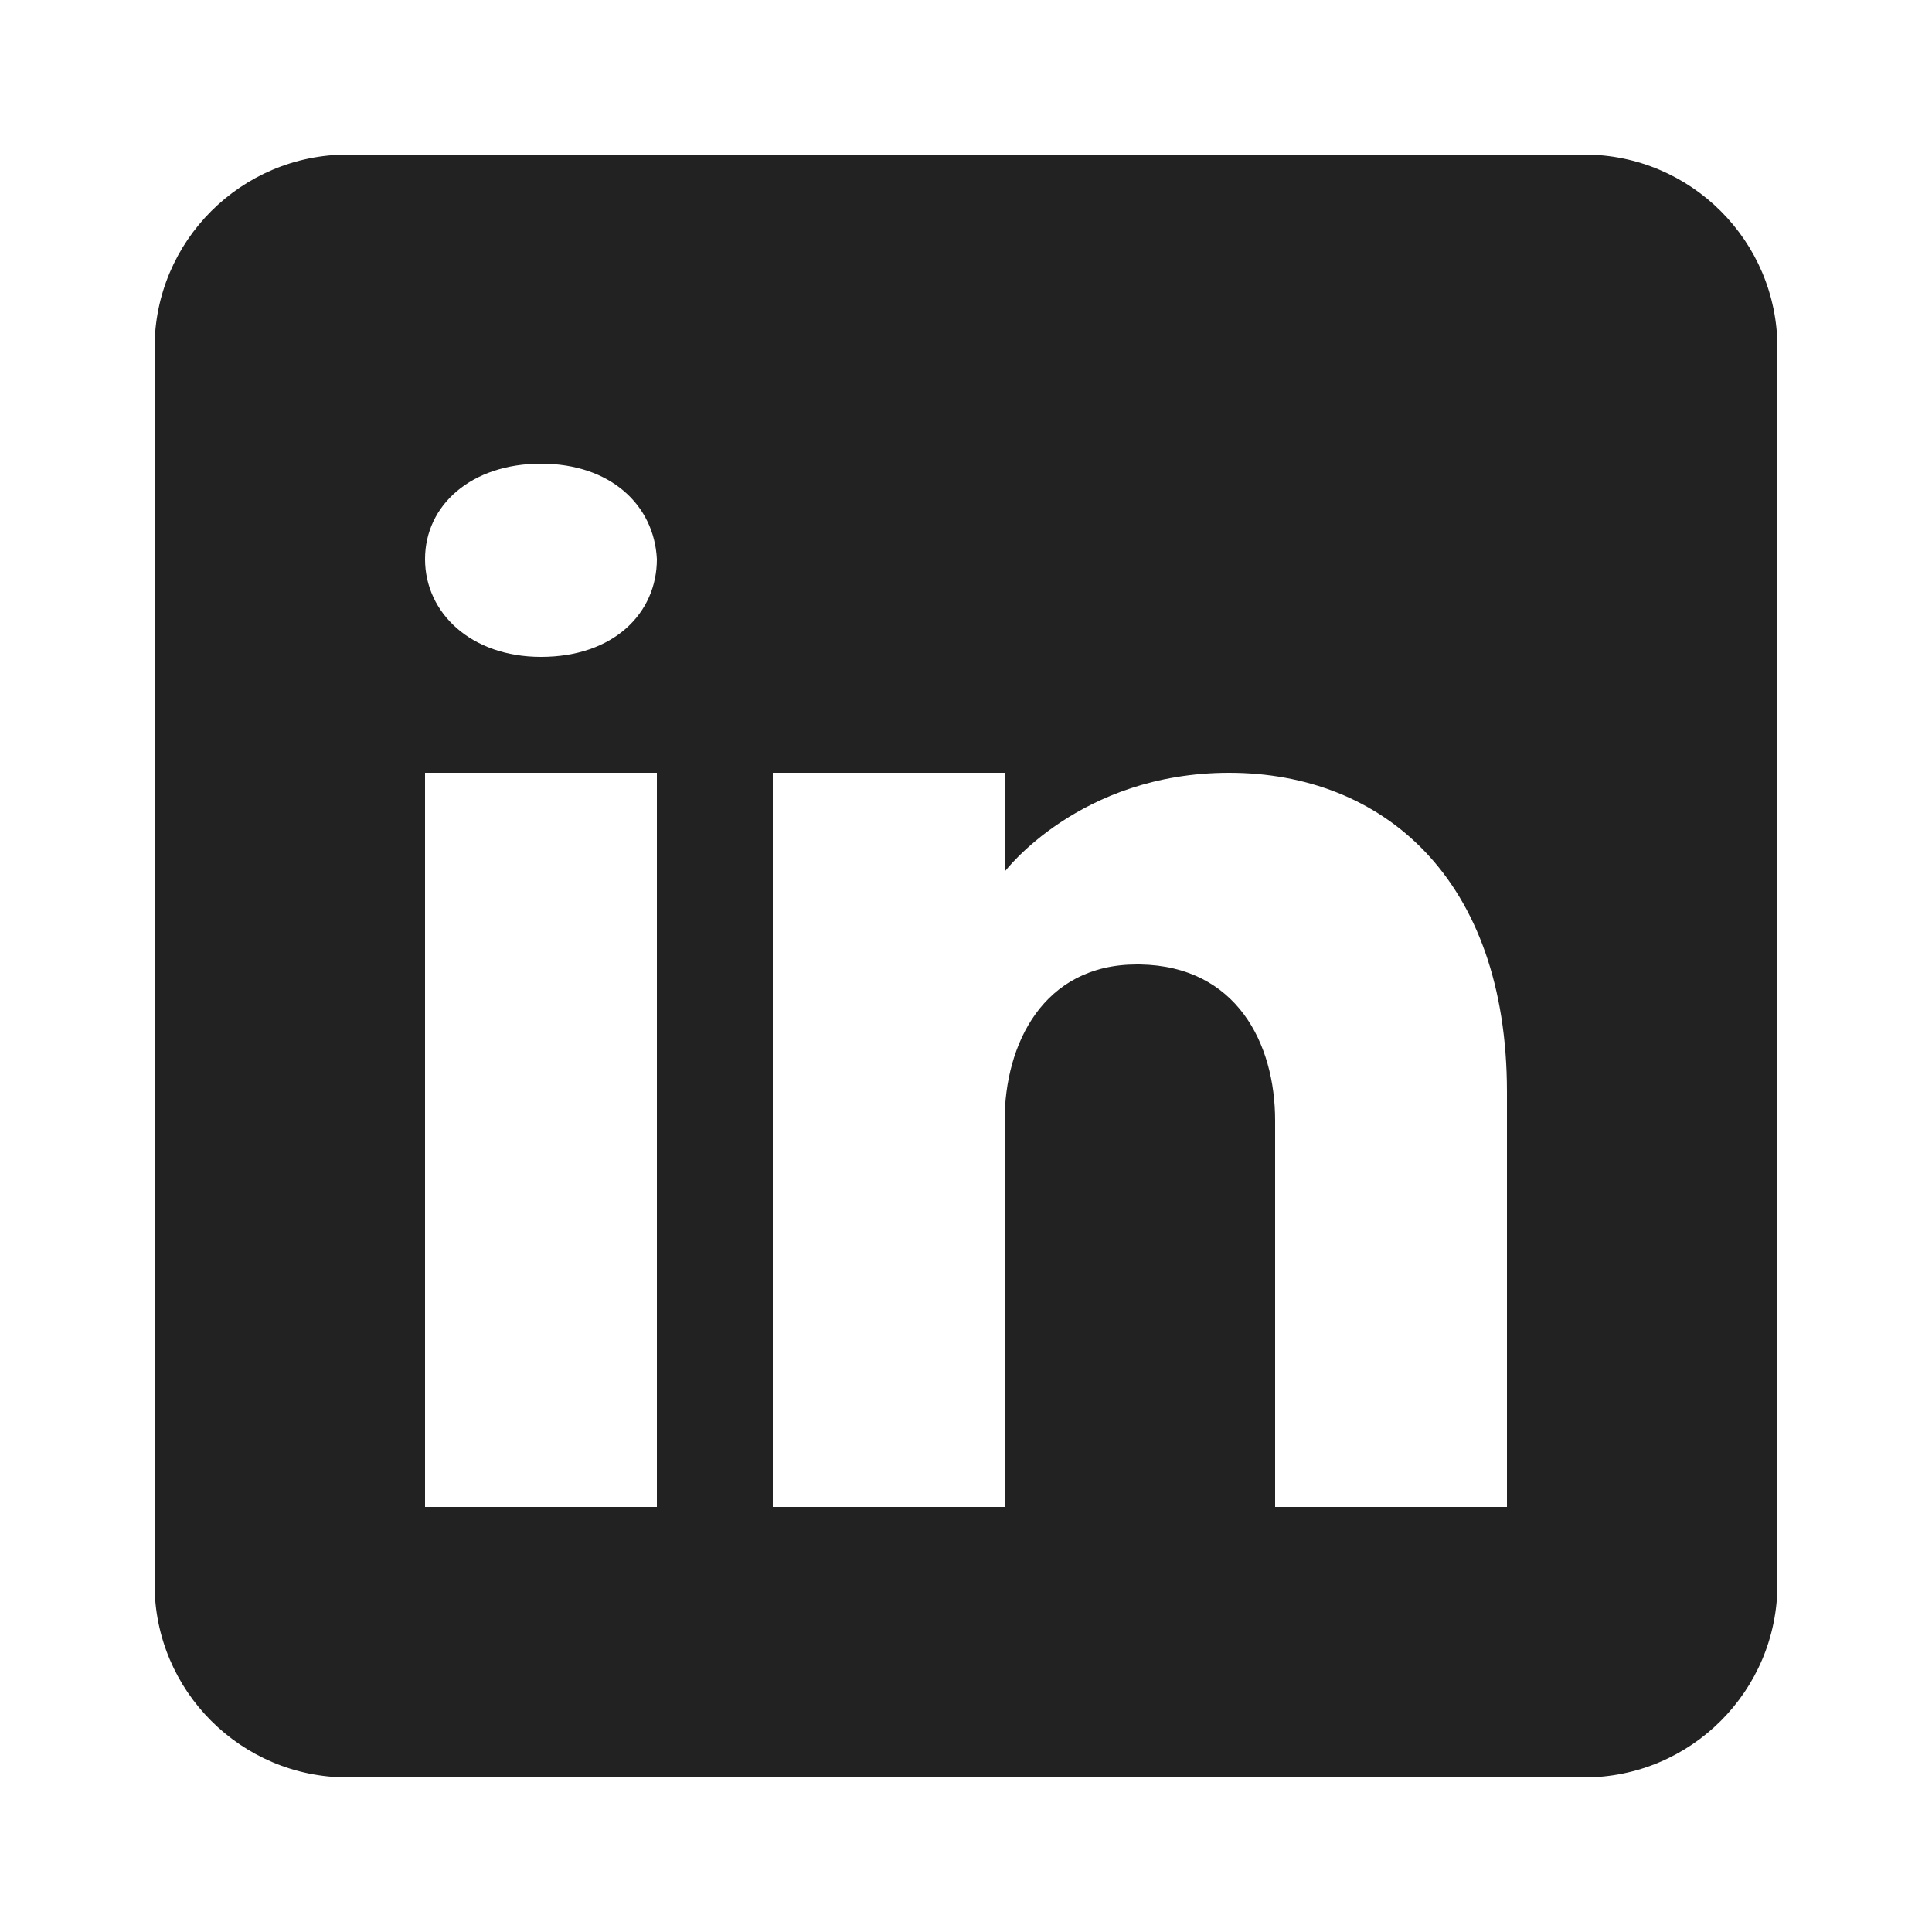
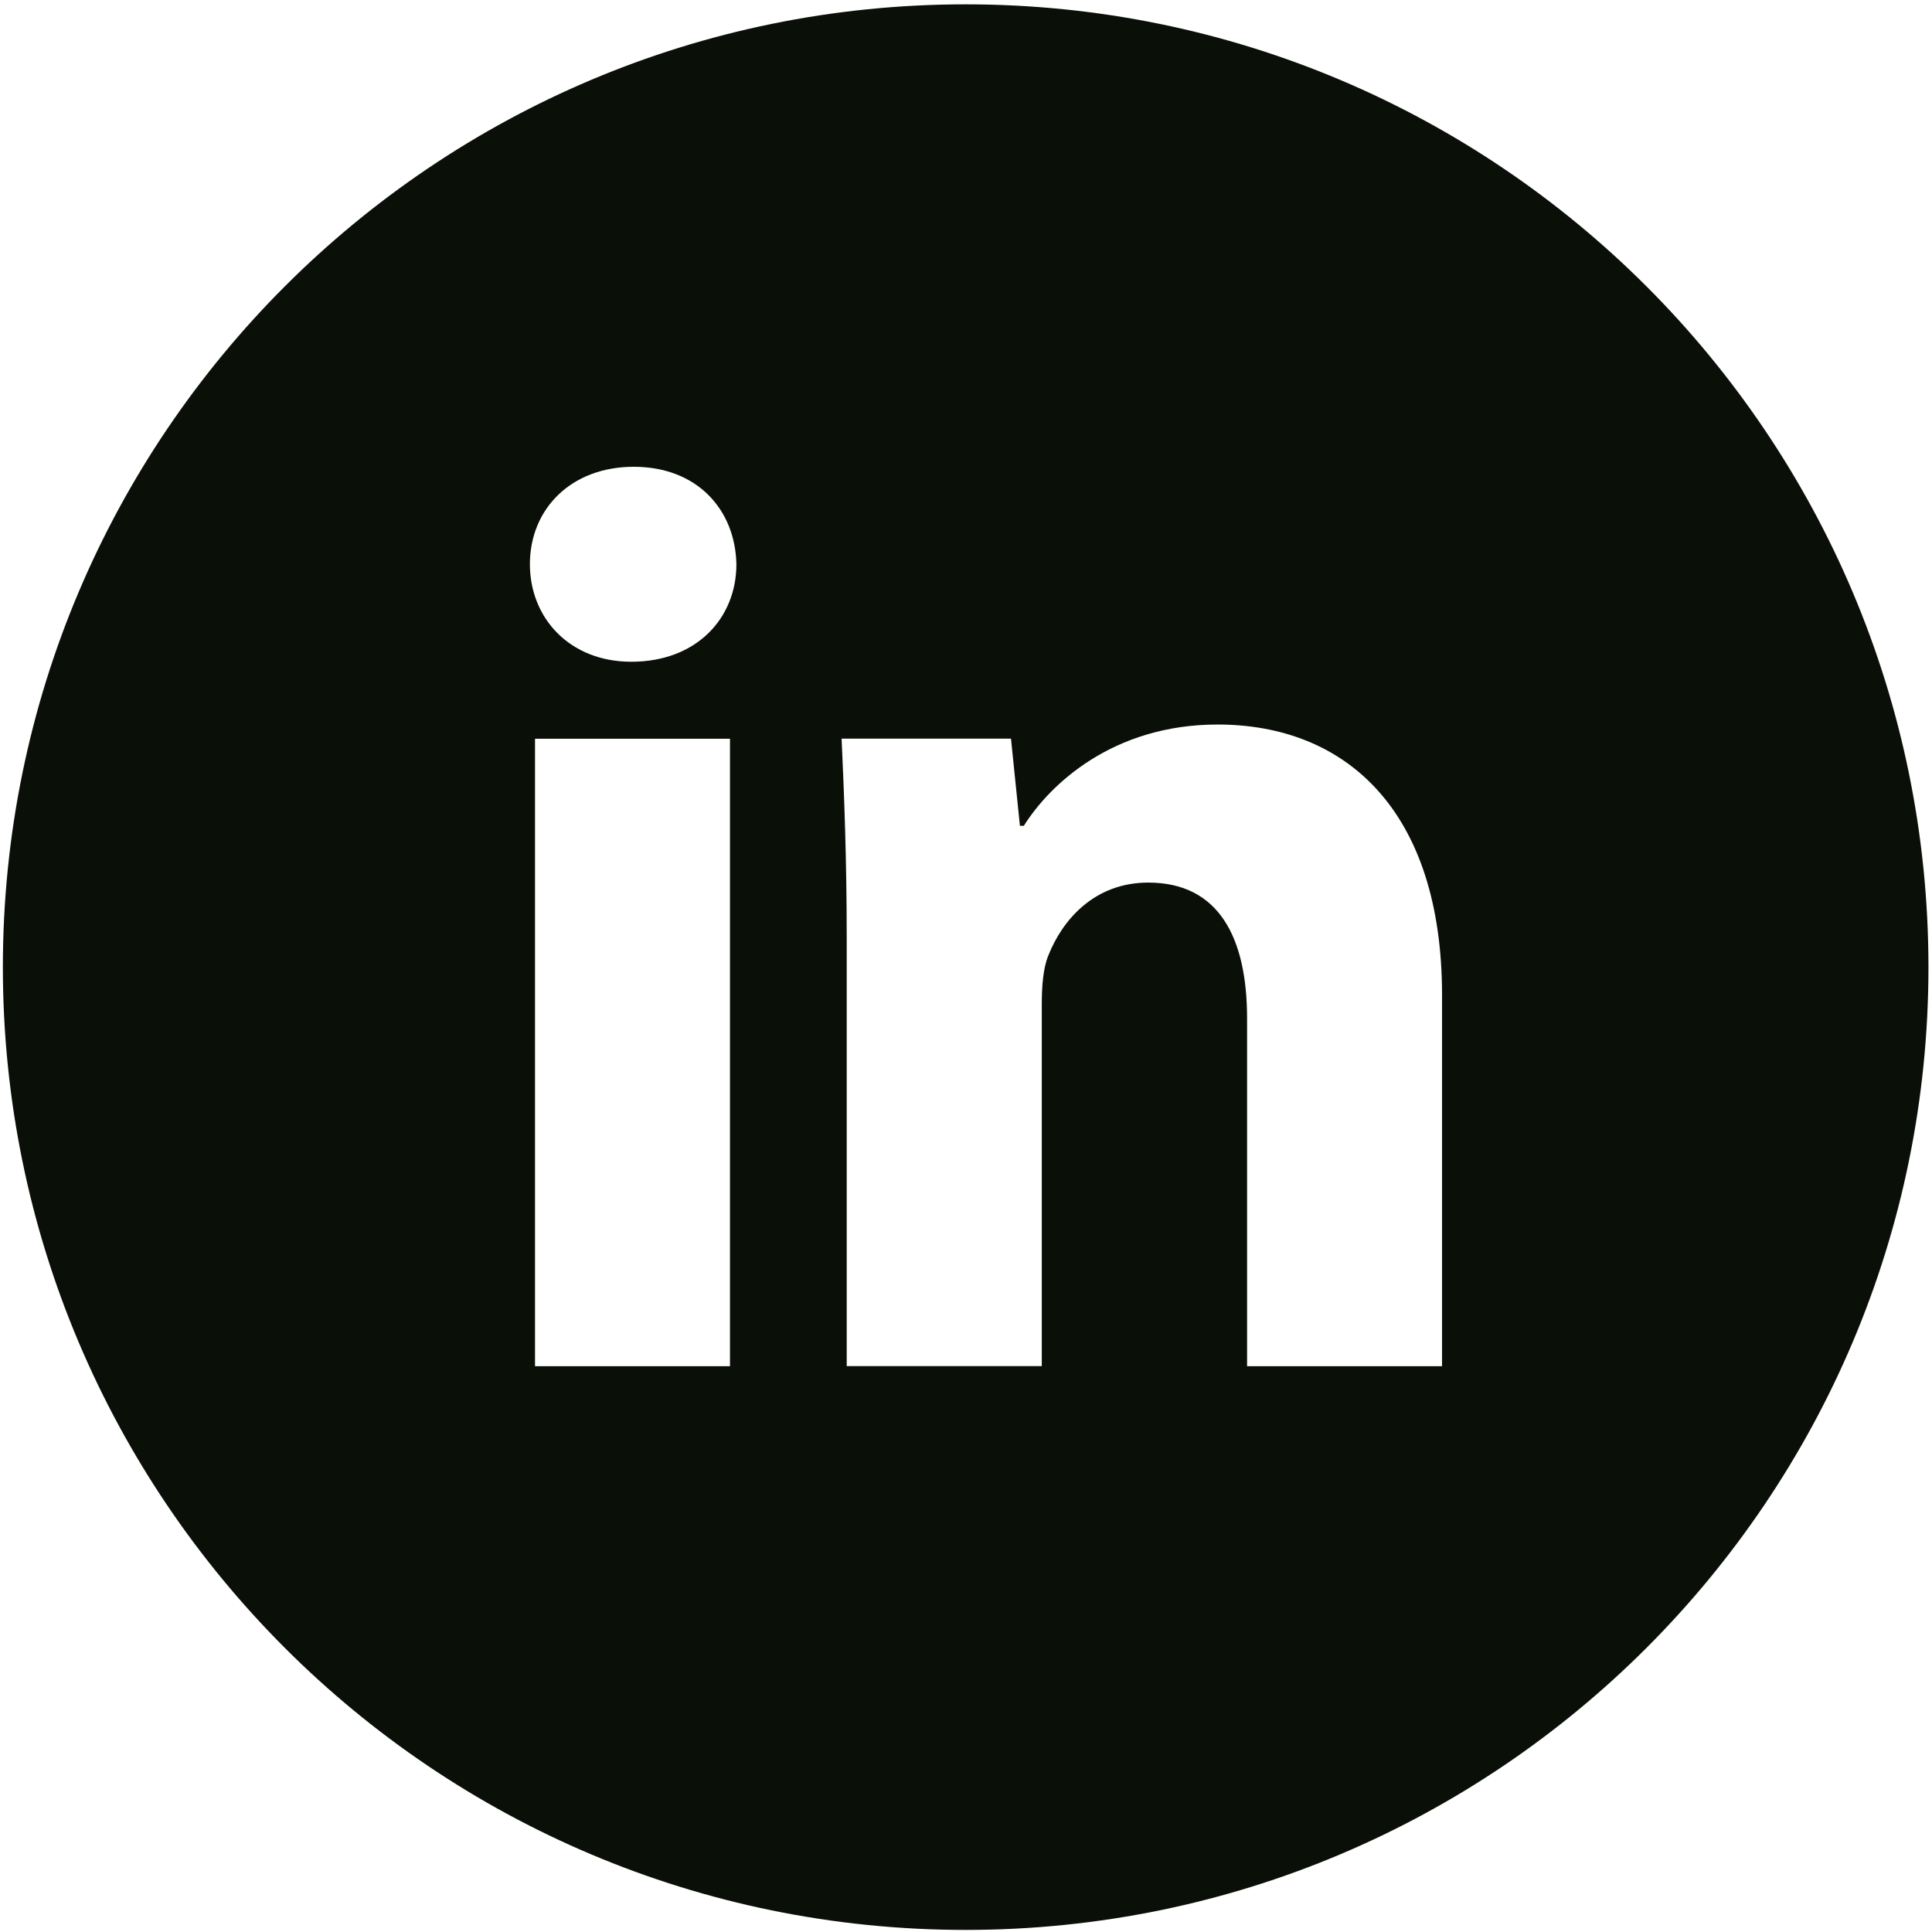
- <svg xmlns="http://www.w3.org/2000/svg" viewBox="0,0,256,256" width="50px" height="50px">
-   <g fill="#222222" fill-rule="nonzero" stroke="none" stroke-width="1" stroke-linecap="butt" stroke-linejoin="miter" stroke-miterlimit="10" stroke-dasharray="" stroke-dashoffset="0" font-family="none" font-weight="none" font-size="none" text-anchor="none" style="mix-blend-mode: normal">
-     <g transform="scale(5.12,5.12)">
-       <path d="M41,4h-32c-2.76,0 -5,2.24 -5,5v32c0,2.76 2.24,5 5,5h32c2.76,0 5,-2.24 5,-5v-32c0,-2.76 -2.24,-5 -5,-5zM17,20v19h-6v-19zM11,14.47c0,-1.4 1.2,-2.47 3,-2.47c1.8,0 2.93,1.07 3,2.47c0,1.4 -1.12,2.53 -3,2.53c-1.8,0 -3,-1.13 -3,-2.53zM39,39h-6c0,0 0,-9.26 0,-10c0,-2 -1,-4 -3.5,-4.04h-0.08c-2.42,0 -3.42,2.06 -3.42,4.04c0,0.91 0,10 0,10h-6v-19h6v2.56c0,0 1.93,-2.56 5.81,-2.56c3.97,0 7.19,2.73 7.19,8.26z" />
-     </g>
-   </g>
+ <svg xmlns="http://www.w3.org/2000/svg" width="301" height="301" viewBox="0 0 301 301" fill="none">
+   <path d="M150.447 0.676C67.603 0.676 0.447 67.832 0.447 150.676C0.447 233.52 67.603 300.676 150.447 300.676C233.291 300.676 300.447 233.52 300.447 150.676C300.447 67.832 233.291 0.676 150.447 0.676ZM113.729 212.848H83.353V115.098H113.729V212.848ZM98.353 103.098C88.76 103.098 82.557 96.301 82.557 87.895C82.557 79.317 88.947 72.723 98.744 72.723C108.541 72.723 114.541 79.317 114.729 87.895C114.729 96.301 108.541 103.098 98.353 103.098ZM224.666 212.848H194.291V158.676C194.291 146.067 189.885 137.504 178.9 137.504C170.51 137.504 165.525 143.301 163.322 148.879C162.51 150.864 162.307 153.676 162.307 156.473V212.832H131.916V146.27C131.916 134.067 131.525 123.864 131.119 115.082H157.51L158.9 128.66H159.51C163.51 122.285 173.307 112.879 189.697 112.879C209.682 112.879 224.666 126.27 224.666 155.051V212.848Z" fill="#0A0F08" />
</svg>
